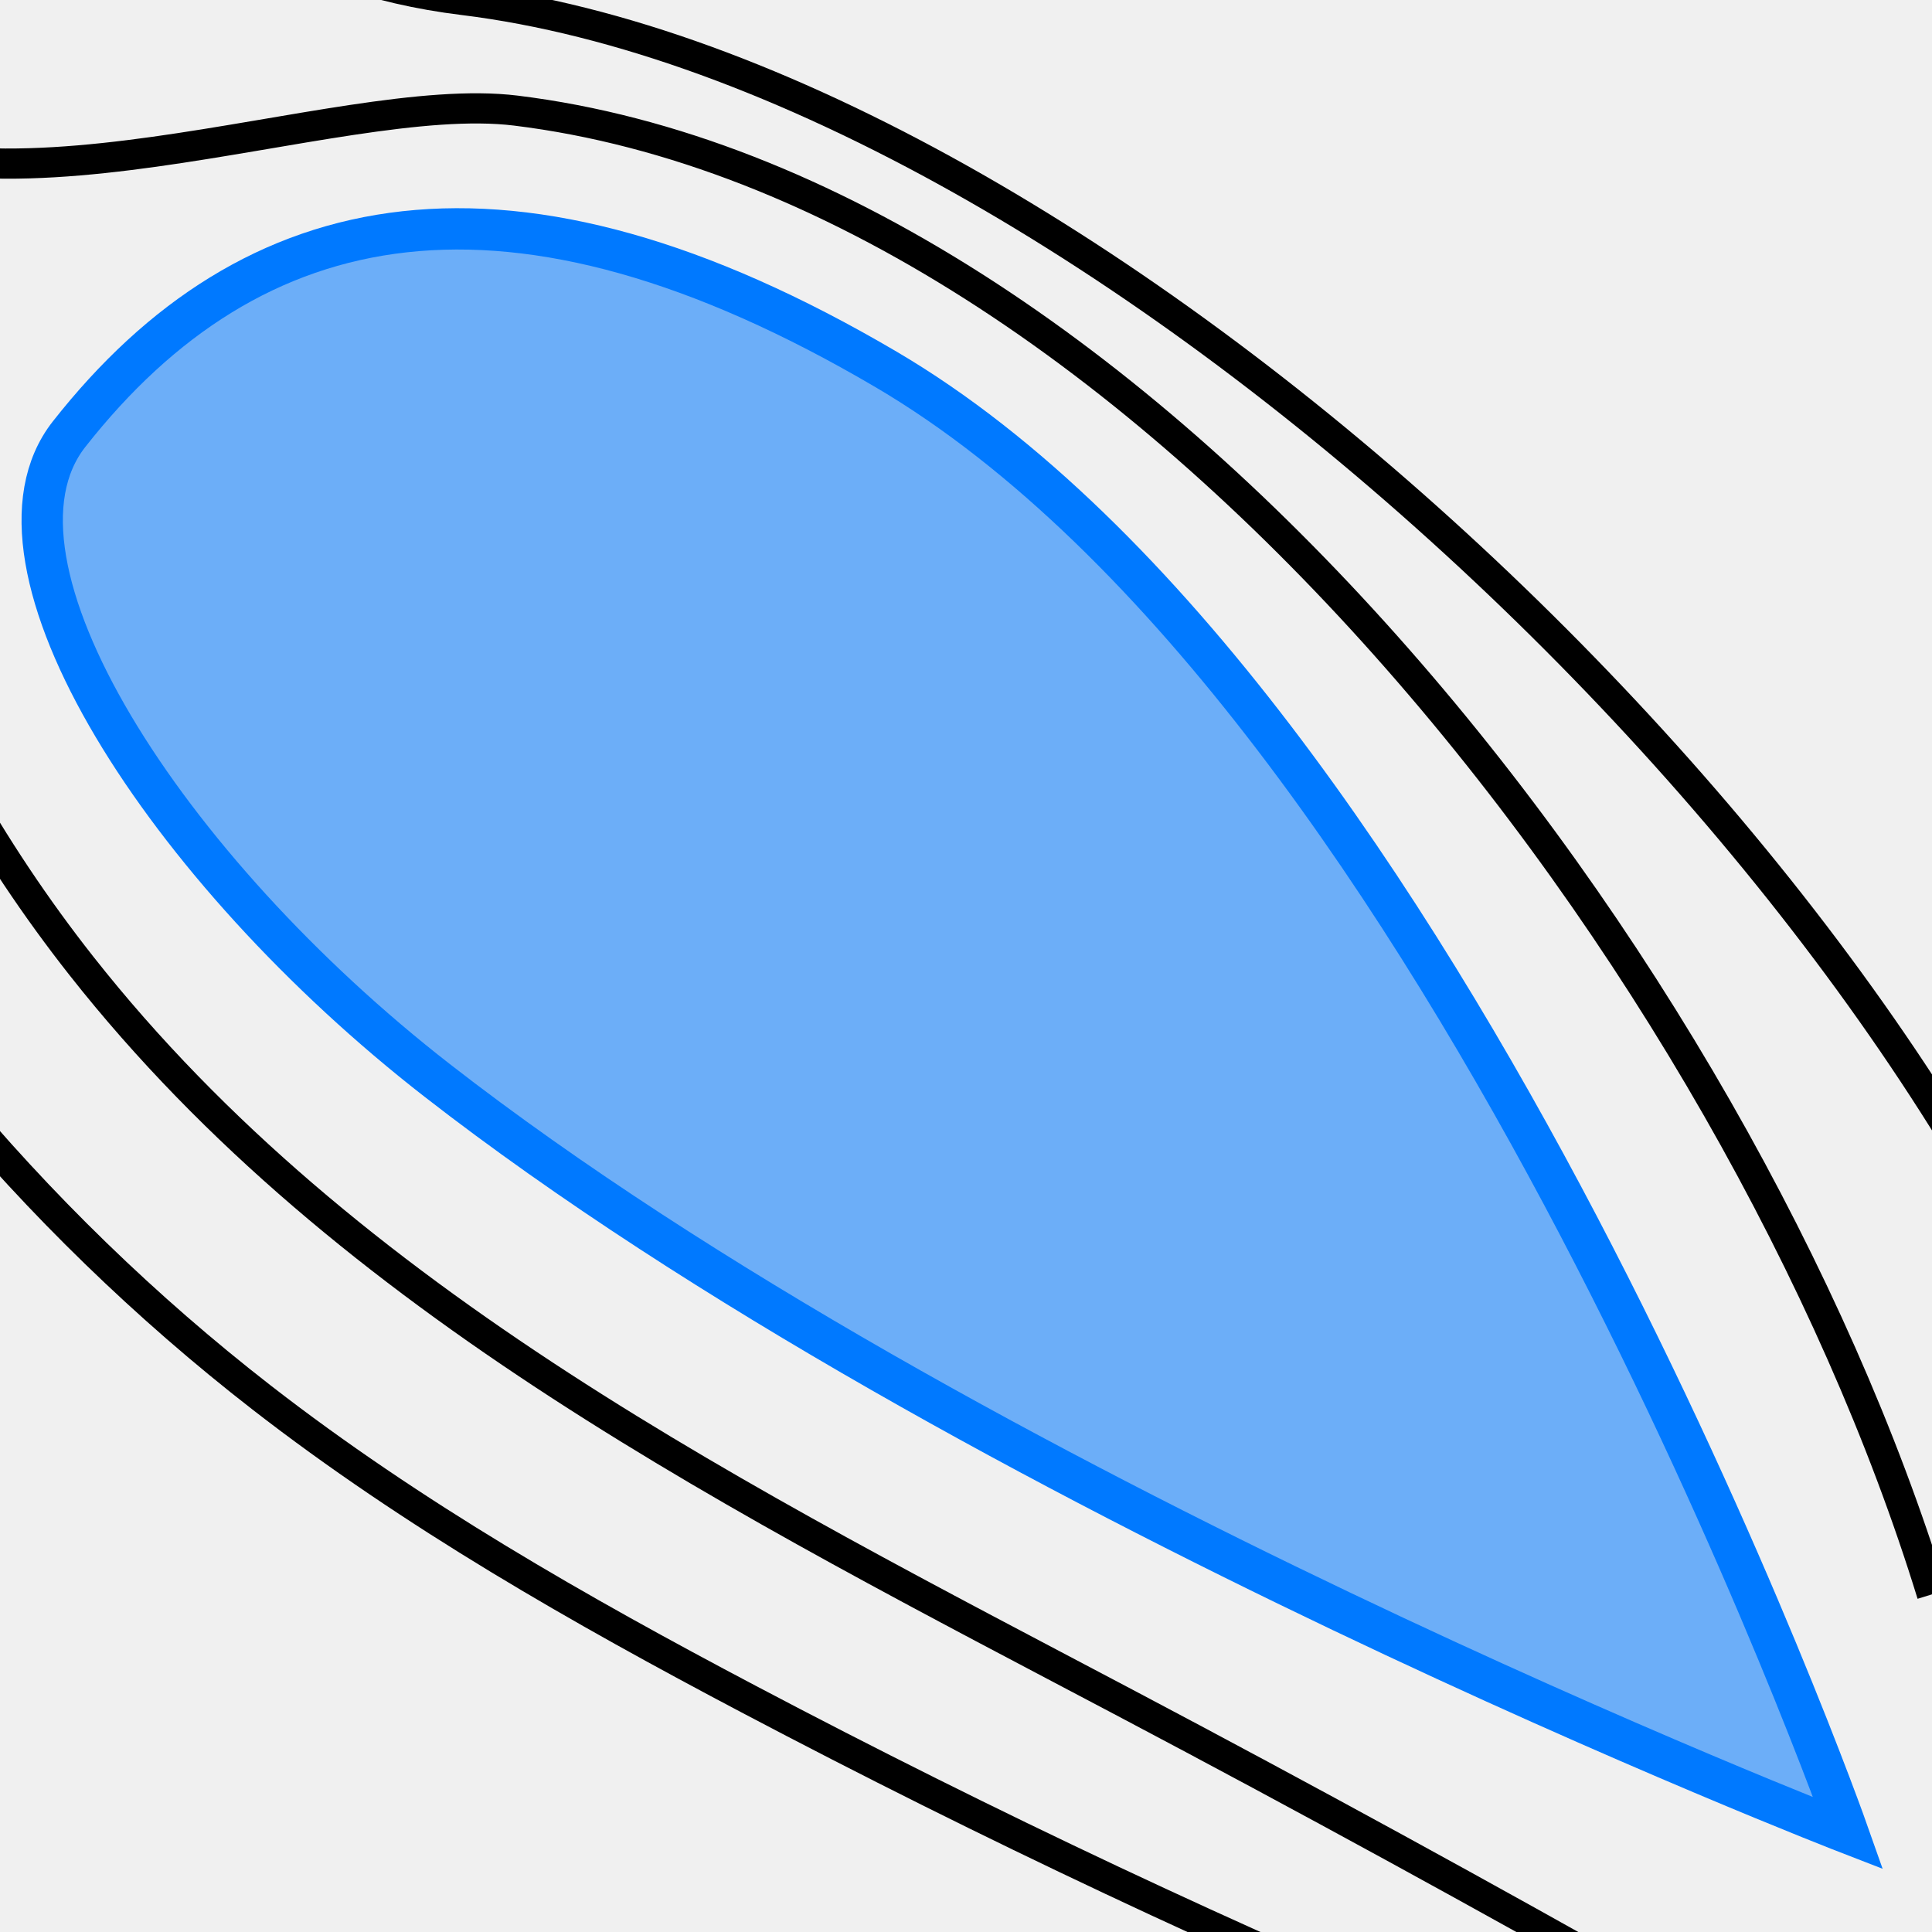
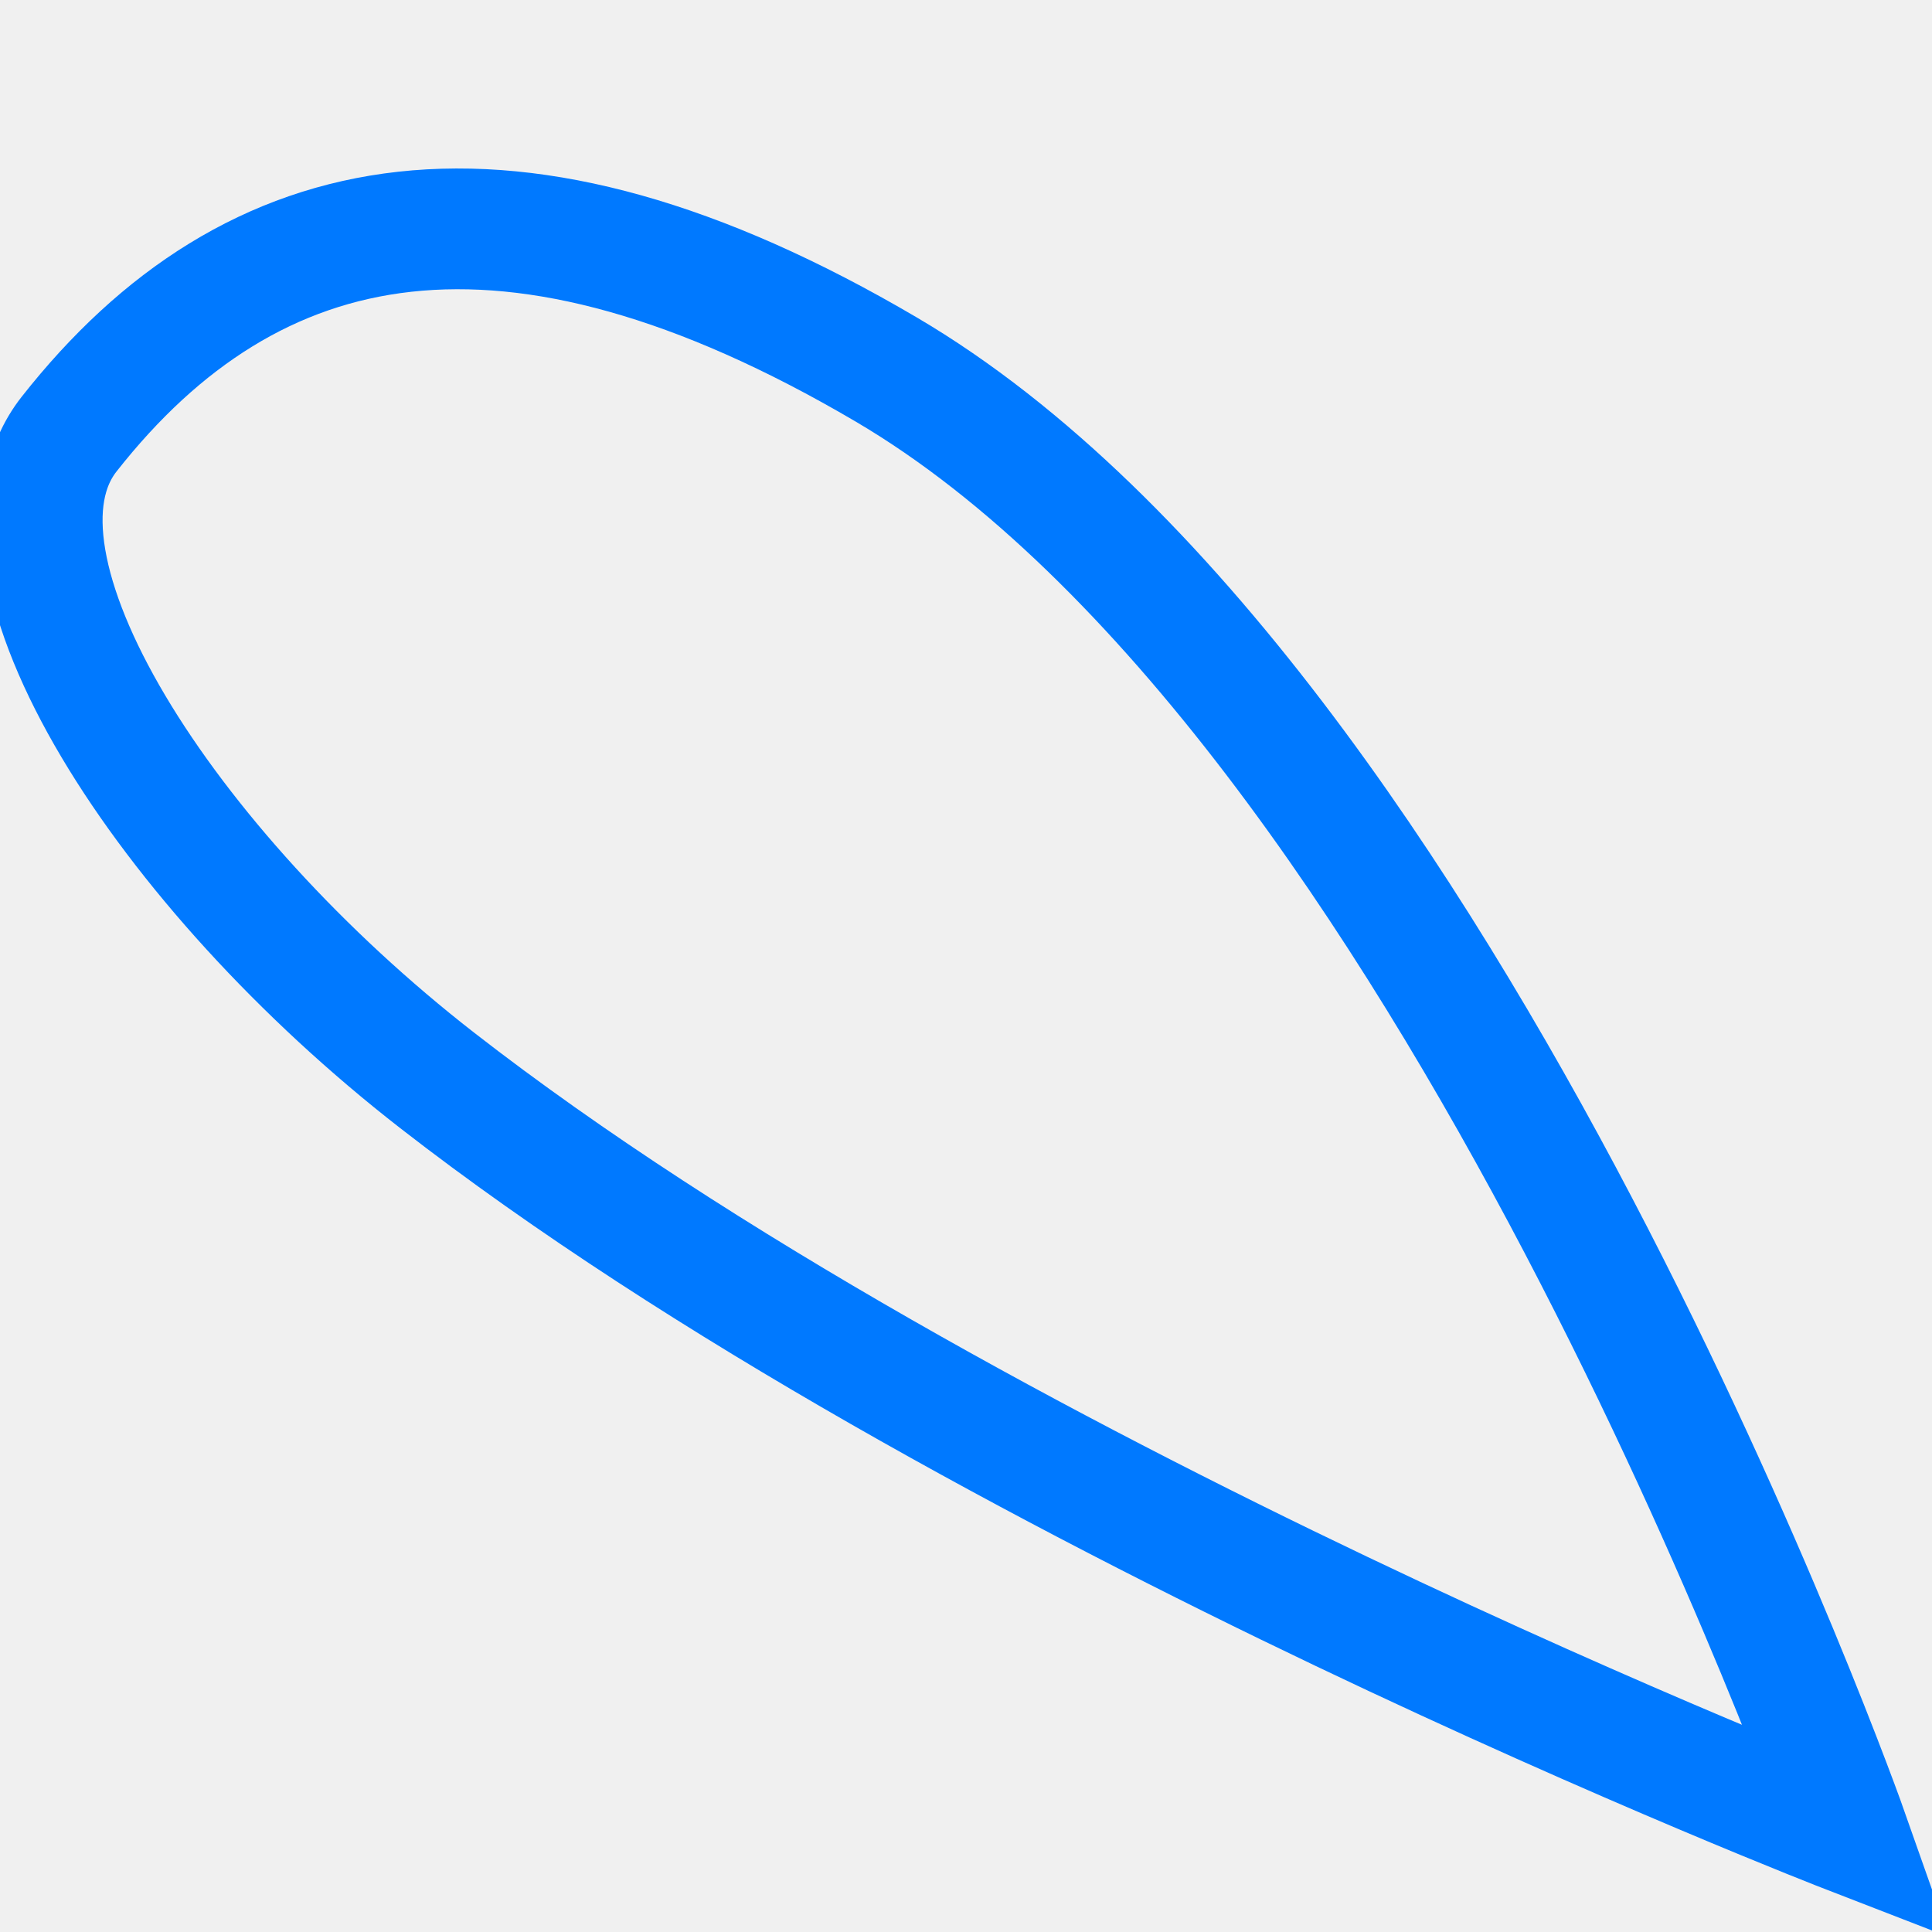
<svg xmlns="http://www.w3.org/2000/svg" xmlns:xlink="http://www.w3.org/1999/xlink" width="64px" height="64px" id="svg3799" version="1.1">
  <defs id="defs3801">
    <linearGradient id="linearGradient9347">
      <stop style="stop-color:#0079ff;stop-opacity:1;" offset="0" id="stop9349" />
      <stop style="stop-color:#0079ff;stop-opacity:0" offset="1" id="stop9351" />
    </linearGradient>
    <marker orient="auto" refY="0.0" refX="0.0" id="Arrow2Mstart" style="overflow:visible">
      <path id="path4317" style="fill-rule:evenodd;stroke-width:0.625;stroke-linejoin:round" d="M 8.719,4.034 L -2.207,0.016 L 8.719,-4.002 C 6.973,-1.63 6.983,1.616 8.719,4.034 z " transform="scale(0.6) translate(0,0)" />
    </marker>
    <marker orient="auto" refY="0.0" refX="0.0" id="Arrow1Mend" style="overflow:visible;">
      <path id="path4302" d="M 0.0,0.0 L 5.0,-5.0 L -12.5,0.0 L 5.0,5.0 L 0.0,0.0 z " style="fill-rule:evenodd;stroke:#000000;stroke-width:1.0pt;" transform="scale(0.4) rotate(180) translate(10,0)" />
    </marker>
    <marker orient="auto" refY="0.0" refX="0.0" id="Arrow2Mend" style="overflow:visible;">
      <path id="path4320" style="fill-rule:evenodd;stroke-width:0.625;stroke-linejoin:round;" d="M 8.719,4.034 L -2.207,0.016 L 8.719,-4.002 C 6.973,-1.63 6.983,1.616 8.719,4.034 z " transform="scale(0.6) rotate(180) translate(0,0)" />
    </marker>
    <marker orient="auto" refY="0.0" refX="0.0" id="Arrow1Mstart" style="overflow:visible">
      <path id="path4299" d="M 0.0,0.0 L 5.0,-5.0 L -12.5,0.0 L 5.0,5.0 L 0.0,0.0 z " style="fill-rule:evenodd;stroke:#000000;stroke-width:1.0pt" transform="scale(0.4) translate(10,0)" />
    </marker>
    <marker orient="auto" refY="0.0" refX="0.0" id="Arrow1Lend" style="overflow:visible;">
      <path id="path4296" d="M 0.0,0.0 L 5.0,-5.0 L -12.5,0.0 L 5.0,5.0 L 0.0,0.0 z " style="fill-rule:evenodd;stroke:#000000;stroke-width:1.0pt;" transform="scale(0.8) rotate(180) translate(12.5,0)" />
    </marker>
    <marker orient="auto" refY="0.0" refX="0.0" id="Arrow2Lend" style="overflow:visible;">
      <path id="path4314" style="fill-rule:evenodd;stroke-width:0.625;stroke-linejoin:round;" d="M 8.719,4.034 L -2.207,0.016 L 8.719,-4.002 C 6.973,-1.63 6.983,1.616 8.719,4.034 z " transform="scale(1.1) rotate(180) translate(1,0)" />
    </marker>
    <marker orient="auto" refY="0.0" refX="0.0" id="EmptyTriangleOutL" style="overflow:visible">
      <path id="path4487" d="M 5.77,0.0 L -2.88,5.0 L -2.88,-5.0 L 5.77,0.0 z " style="fill-rule:evenodd;fill:#FFFFFF;stroke:#000000;stroke-width:1.0pt" transform="scale(0.8) translate(-6,0)" />
    </marker>
    <marker orient="auto" refY="0.0" refX="0.0" id="DotS" style="overflow:visible">
      <path id="path4394" d="M -2.5,-1.0 C -2.5,1.76 -4.74,4.0 -7.5,4.0 C -10.26,4.0 -12.5,1.76 -12.5,-1.0 C -12.5,-3.76 -10.26,-6.0 -7.5,-6.0 C -4.74,-6.0 -2.5,-3.76 -2.5,-1.0 z " style="fill-rule:evenodd;stroke:#000000;stroke-width:1.0pt" transform="scale(0.2) translate(7.4, 1)" />
    </marker>
    <marker orient="auto" refY="0.0" refX="0.0" id="DotL" style="overflow:visible">
      <path id="path4388" d="M -2.5,-1.0 C -2.5,1.76 -4.74,4.0 -7.5,4.0 C -10.26,4.0 -12.5,1.76 -12.5,-1.0 C -12.5,-3.76 -10.26,-6.0 -7.5,-6.0 C -4.74,-6.0 -2.5,-3.76 -2.5,-1.0 z " style="fill-rule:evenodd;stroke:#000000;stroke-width:1.0pt" transform="scale(0.8) translate(7.4, 1)" />
    </marker>
    <marker orient="auto" refY="0.0" refX="0.0" id="Tail" style="overflow:visible">
      <g id="g4363" transform="scale(-1.2)">
        <path id="path4365" d="M -3.805,-3.959 L 0.544,0" style="fill:none;fill-rule:evenodd;stroke:#000000;stroke-width:0.8;stroke-linecap:round" />
        <path id="path4367" d="M -1.287,-3.959 L 3.062,0" style="fill:none;fill-rule:evenodd;stroke:#000000;stroke-width:0.8;stroke-linecap:round" />
        <path id="path4369" d="M 1.305,-3.959 L 5.654,0" style="fill:none;fill-rule:evenodd;stroke:#000000;stroke-width:0.8;stroke-linecap:round" />
        <path id="path4371" d="M -3.805,4.178 L 0.544,0.22" style="fill:none;fill-rule:evenodd;stroke:#000000;stroke-width:0.8;stroke-linecap:round" />
        <path id="path4373" d="M -1.287,4.178 L 3.062,0.22" style="fill:none;fill-rule:evenodd;stroke:#000000;stroke-width:0.8;stroke-linecap:round" />
        <path id="path4375" d="M 1.305,4.178 L 5.654,0.22" style="fill:none;fill-rule:evenodd;stroke:#000000;stroke-width:0.8;stroke-linecap:round" />
      </g>
    </marker>
    <marker orient="auto" refY="0.0" refX="0.0" id="Arrow1Sstart" style="overflow:visible">
      <path id="path4339" d="M 0.0,0.0 L 5.0,-5.0 L -12.5,0.0 L 5.0,5.0 L 0.0,0.0 z " style="fill-rule:evenodd;stroke:#000000;stroke-width:1.0pt" transform="scale(0.2) translate(6,0)" />
    </marker>
    <marker orient="auto" refY="0.0" refX="0.0" id="Arrow1Lstart" style="overflow:visible">
      <path id="path4327" d="M 0.0,0.0 L 5.0,-5.0 L -12.5,0.0 L 5.0,5.0 L 0.0,0.0 z " style="fill-rule:evenodd;stroke:#000000;stroke-width:1.0pt" transform="scale(0.8) translate(12.5,0)" />
    </marker>
    <marker orient="auto" refY="0" refX="0" id="Arrow1Mstart-9" style="overflow:visible">
      <path id="path4299-1" d="M 0,0 5,-5 -12.5,0 5,5 0,0 z" style="fill-rule:evenodd;stroke:#000000;stroke-width:1pt" transform="matrix(0.4,0,0,0.4,4,0)" />
    </marker>
    <marker orient="auto" refY="0" refX="0" id="Arrow2Mend-7" style="overflow:visible">
      <path id="path4320-8" style="fill-rule:evenodd;stroke-width:0.625;stroke-linejoin:round" d="M 8.719,4.034 -2.207,0.016 8.719,-4.002 c -1.745,2.372 -1.735,5.617 -6e-7,8.035 z" transform="scale(-0.6,-0.6)" />
    </marker>
    <linearGradient xlink:href="#linearGradient9347" id="linearGradient9353" x1="-21.346" y1="40.8" x2="1.827" y2="47.082" gradientUnits="userSpaceOnUse" />
  </defs>
  <g id="layer1">
-     <path style="fill:#0079ff;stroke:#0079ff;stroke-width:1.369px;stroke-linecap:butt;stroke-linejoin:miter;stroke-opacity:1;fill-opacity:0.549" d="M 2.29,14.38 C 8.335,6.693 16.879,4.905 29.355,12.239 c 18.659,10.97 31.87,48.492 31.87,48.492 0,0 -29.209,-11.304 -46.741,-24.94 C 5.488,28.796 -1.065,18.645 2.29,14.38 z" id="path9394" />
-     <path style="fill:none;stroke:#000000;stroke-width:1px;stroke-linecap:butt;stroke-linejoin:miter;stroke-opacity:1" d="M -6.685,3.471 C -0.916,8.104 11.079,2.925 17.09,3.664 37.785,6.209 57.602,32 64,52.815" id="path9396" />
-     <path style="fill:none;stroke:#000000;stroke-width:1px;stroke-linecap:butt;stroke-linejoin:miter;stroke-opacity:1" d="M -7.457,4.86 C -6.977,14.663 -3.374,24.29 2.7,32 11.502,43.172 24.707,49.772 37.284,56.415 49.215,62.716 60.964,69.362 72.511,76.342" id="path9403" />
-     <path style="fill:none;stroke:#000000;stroke-width:1px;stroke-linecap:butt;stroke-linejoin:miter;stroke-opacity:1" d="m -9.771,24.016 c 4.419,8.653 10.761,16.317 18.435,22.277 5.003,3.886 10.533,7.037 16.137,9.993 7.925,4.18 16.04,8 24.311,11.442" id="path9407" />
-     <path style="fill:none;stroke:#000000;stroke-width:1px;stroke-linecap:butt;stroke-linejoin:miter;stroke-opacity:1" d="M 0,-8.241 C 5.769,-3.608 9.331,-0.739 15.342,0 36.037,2.544 63.968,28.885 70.366,49.7" id="path9396-1" />
+     <path style="fill:none;stroke:#0079ff;stroke-width:4;stroke-linecap:butt;stroke-linejoin:miter;stroke-opacity:1;fill-opacity:0.549" d="M 2.29,14.38 C 8.335,6.693 16.879,4.905 29.355,12.239 c 18.659,10.97 31.87,48.492 31.87,48.492 0,0 -29.209,-11.304 -46.741,-24.94 C 5.488,28.796 -1.065,18.645 2.29,14.38 z" id="path9394" />
  </g>
</svg>
